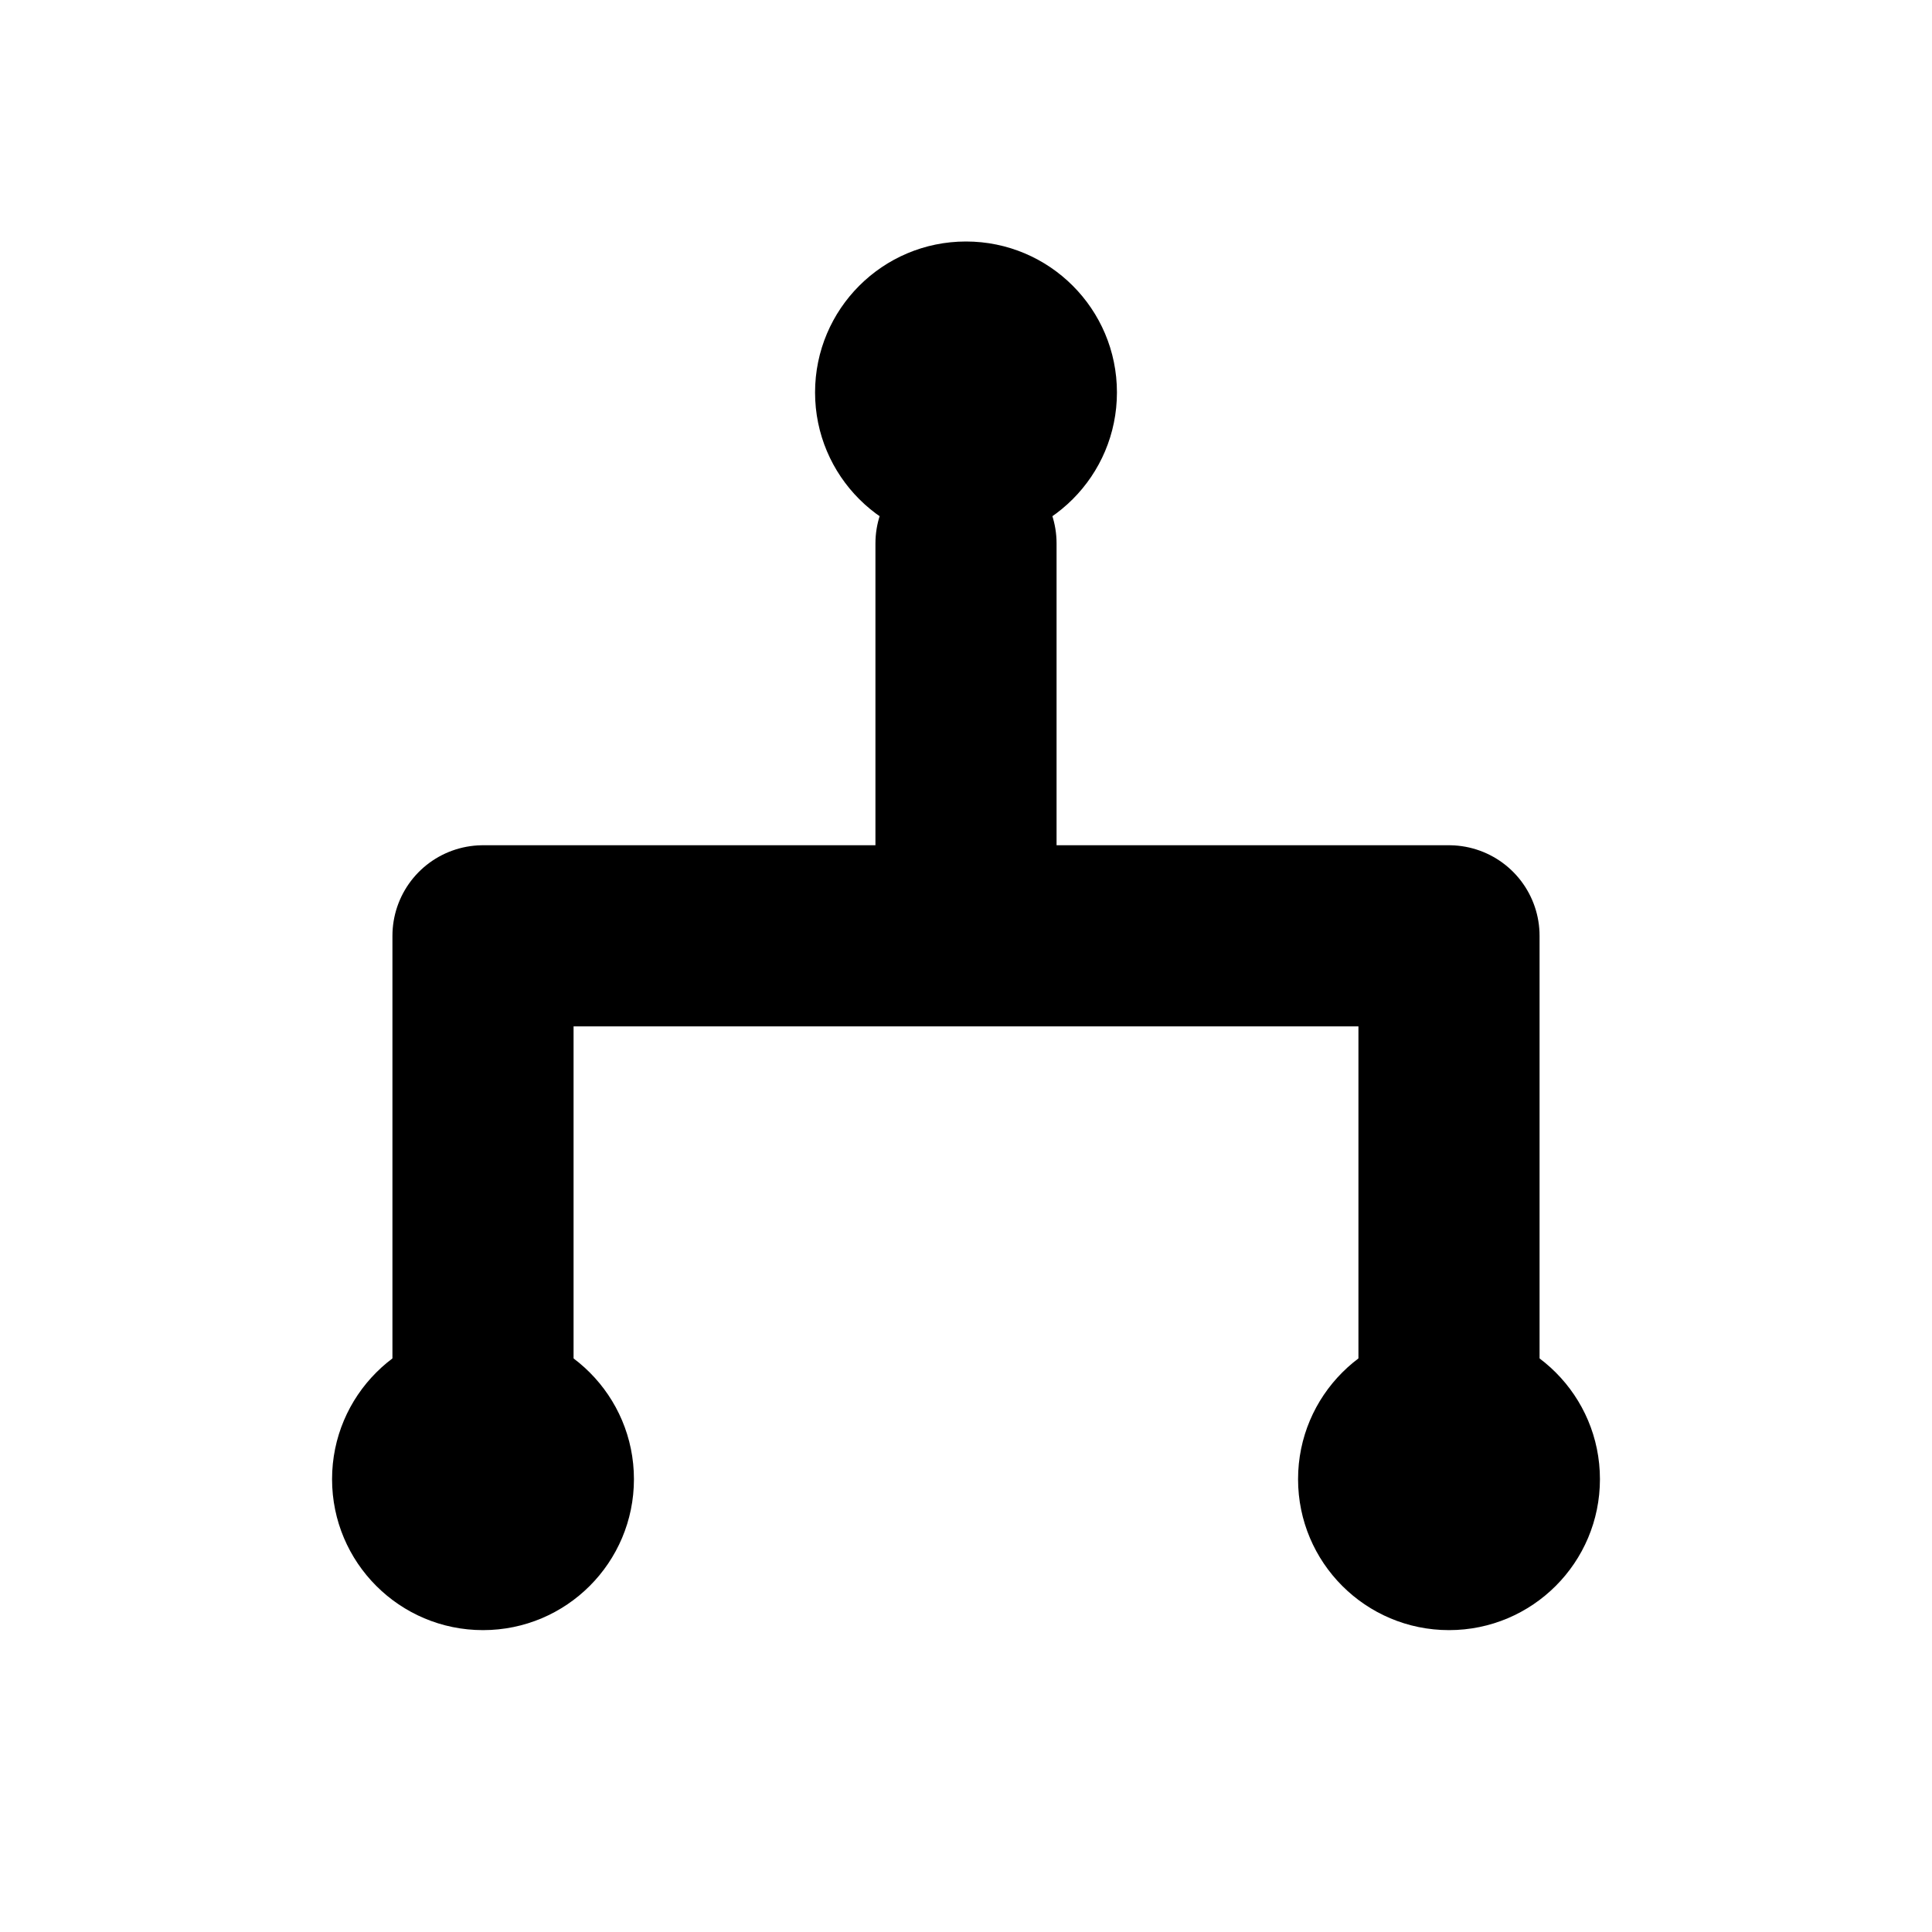
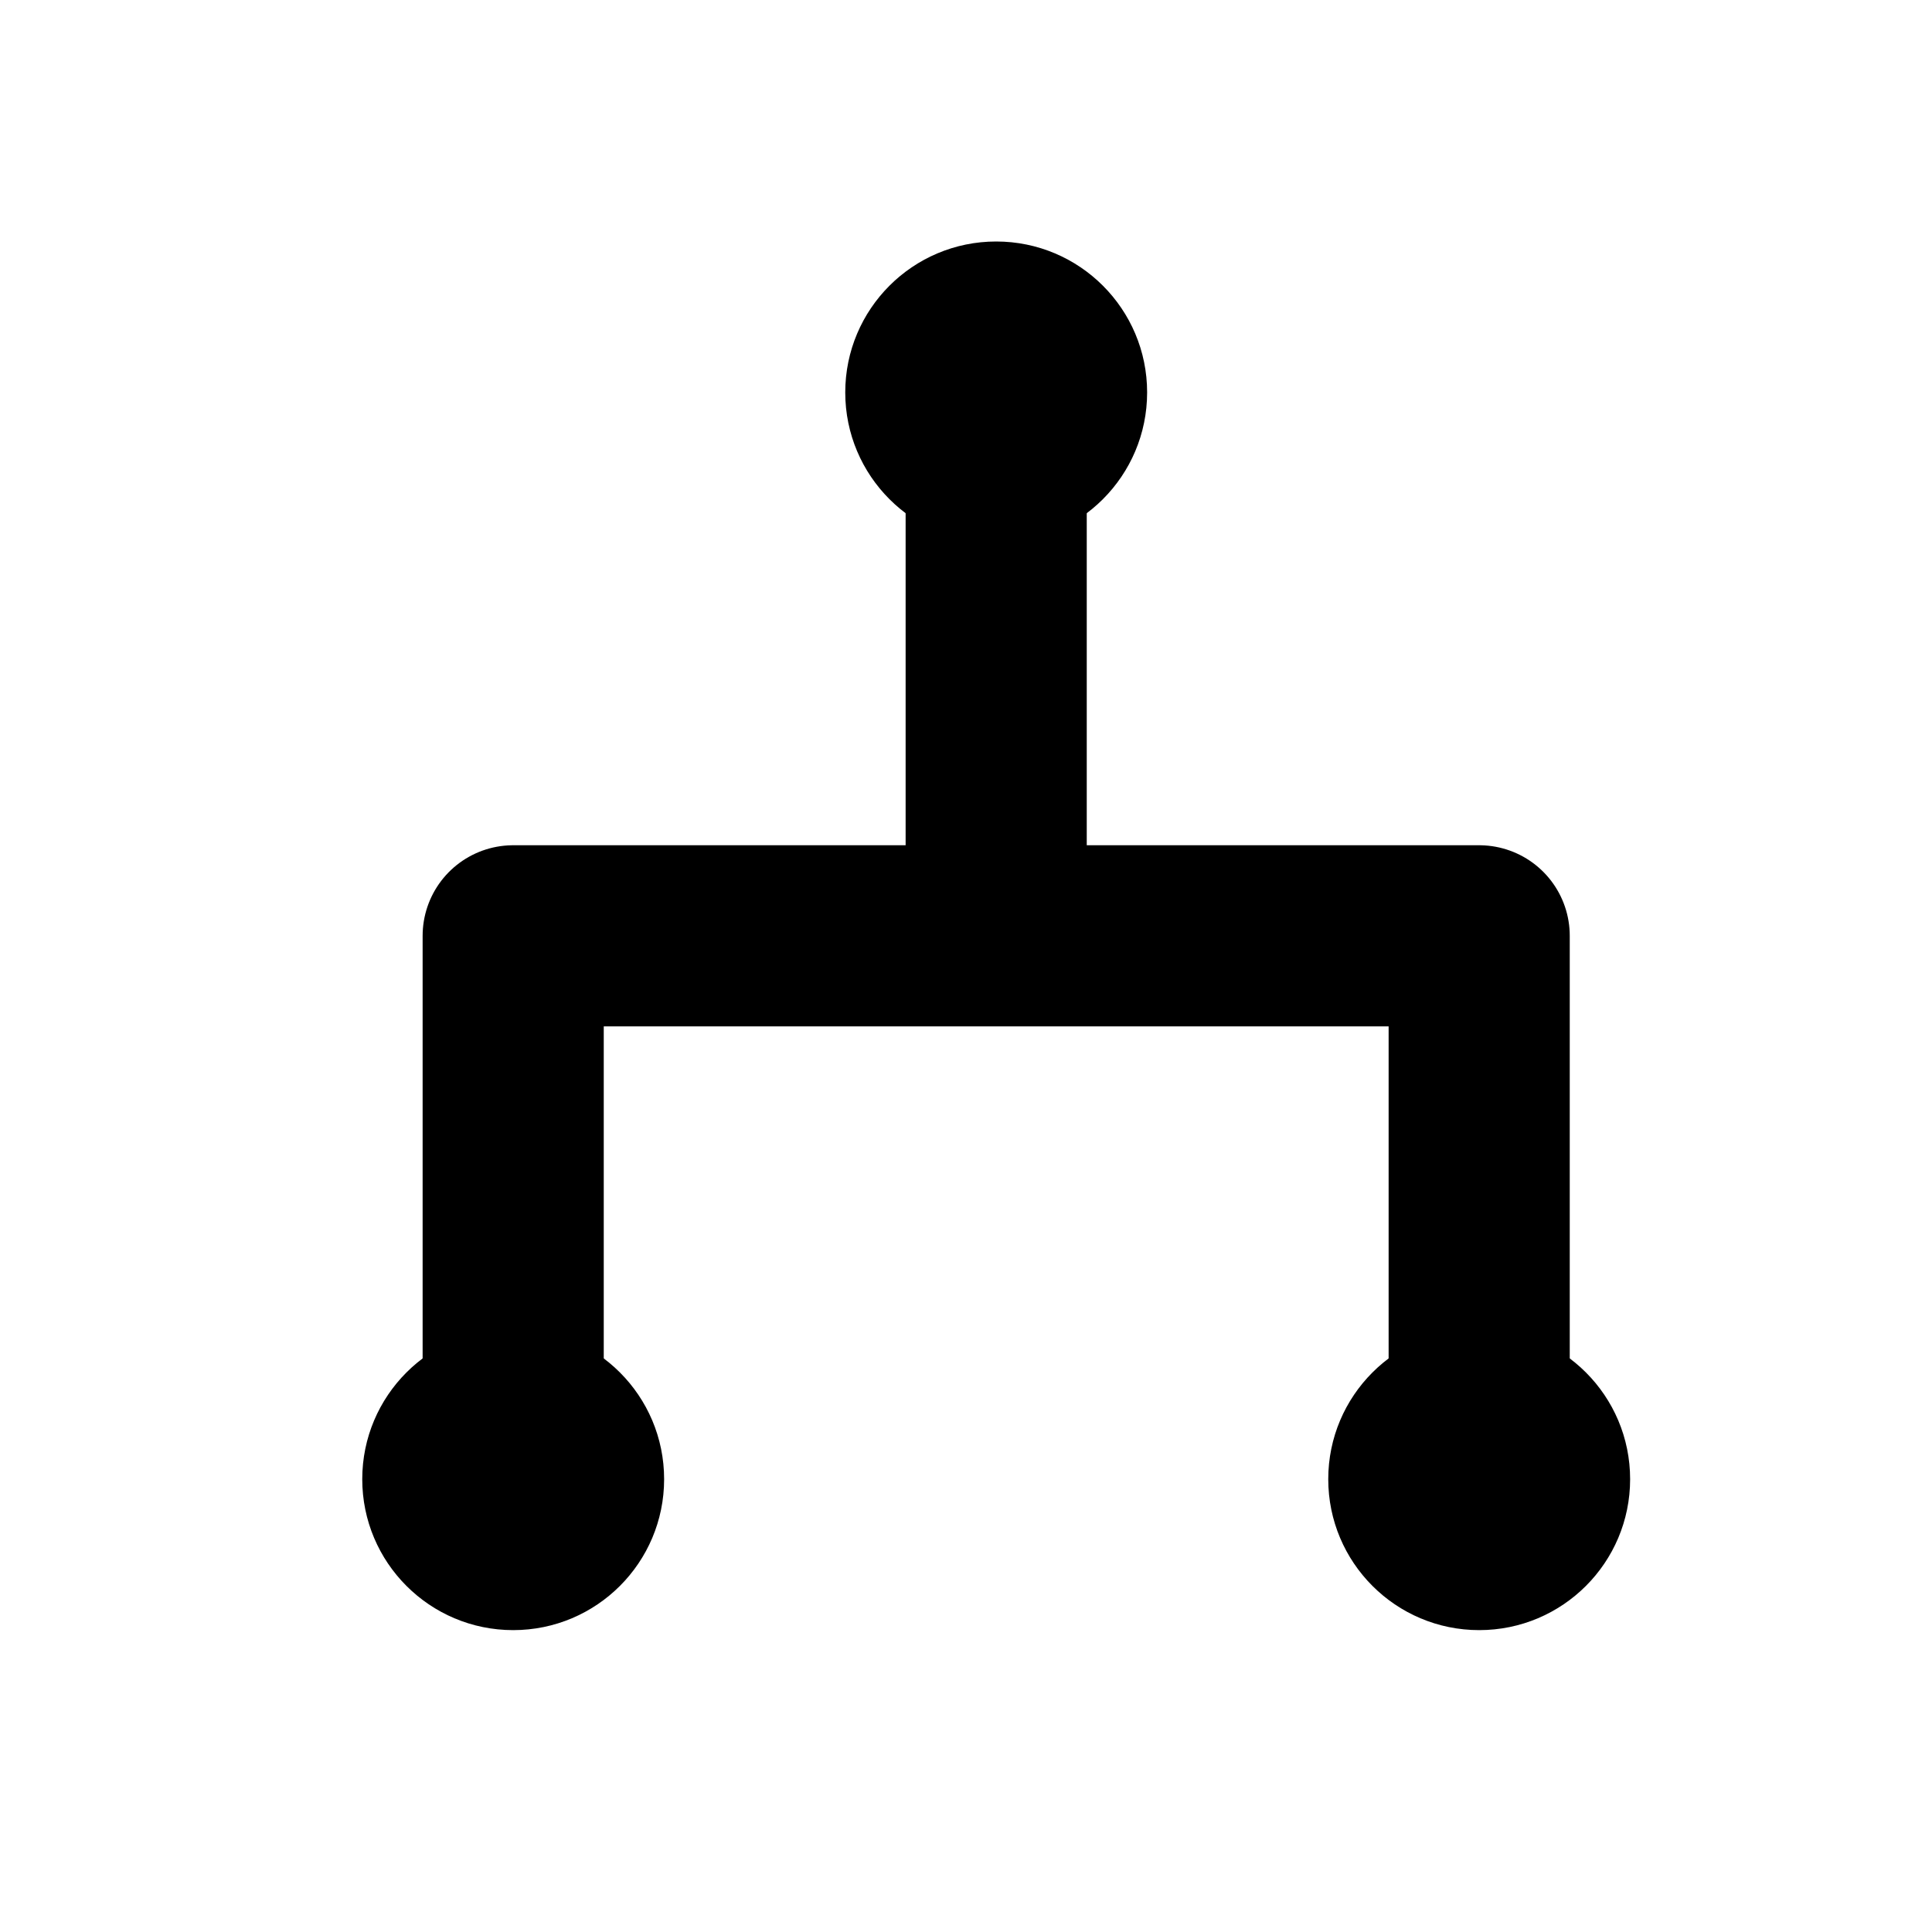
<svg xmlns="http://www.w3.org/2000/svg" viewBox="0 0 16 16" fill="none" stroke="currentColor" stroke-width="1.5" stroke-linecap="round" stroke-linejoin="round">
-   <circle cx="8" cy="3.25" r="1.25" fill="currentColor" stroke="none" />
-   <circle cx="4" cy="12.25" r="1.25" fill="currentColor" stroke="none" />
-   <circle cx="12" cy="12.25" r="1.25" fill="currentColor" stroke="none" />
-   <path d="M8 4.5v3.25M4 11.25v-3.5h8v3.5" />
+   <circle cx="8.25" cy="3.25" r="1.25" fill="currentColor" stroke="none" />
+   <circle cx="4.25" cy="12.25" r="1.25" fill="currentColor" stroke="none" />
+   <circle cx="12.25" cy="12.25" r="1.25" fill="currentColor" stroke="none" />
+   <path d="M8.25 4.25V7.25M4.25 11.25V7.75H12.25V11.25" />
</svg>
